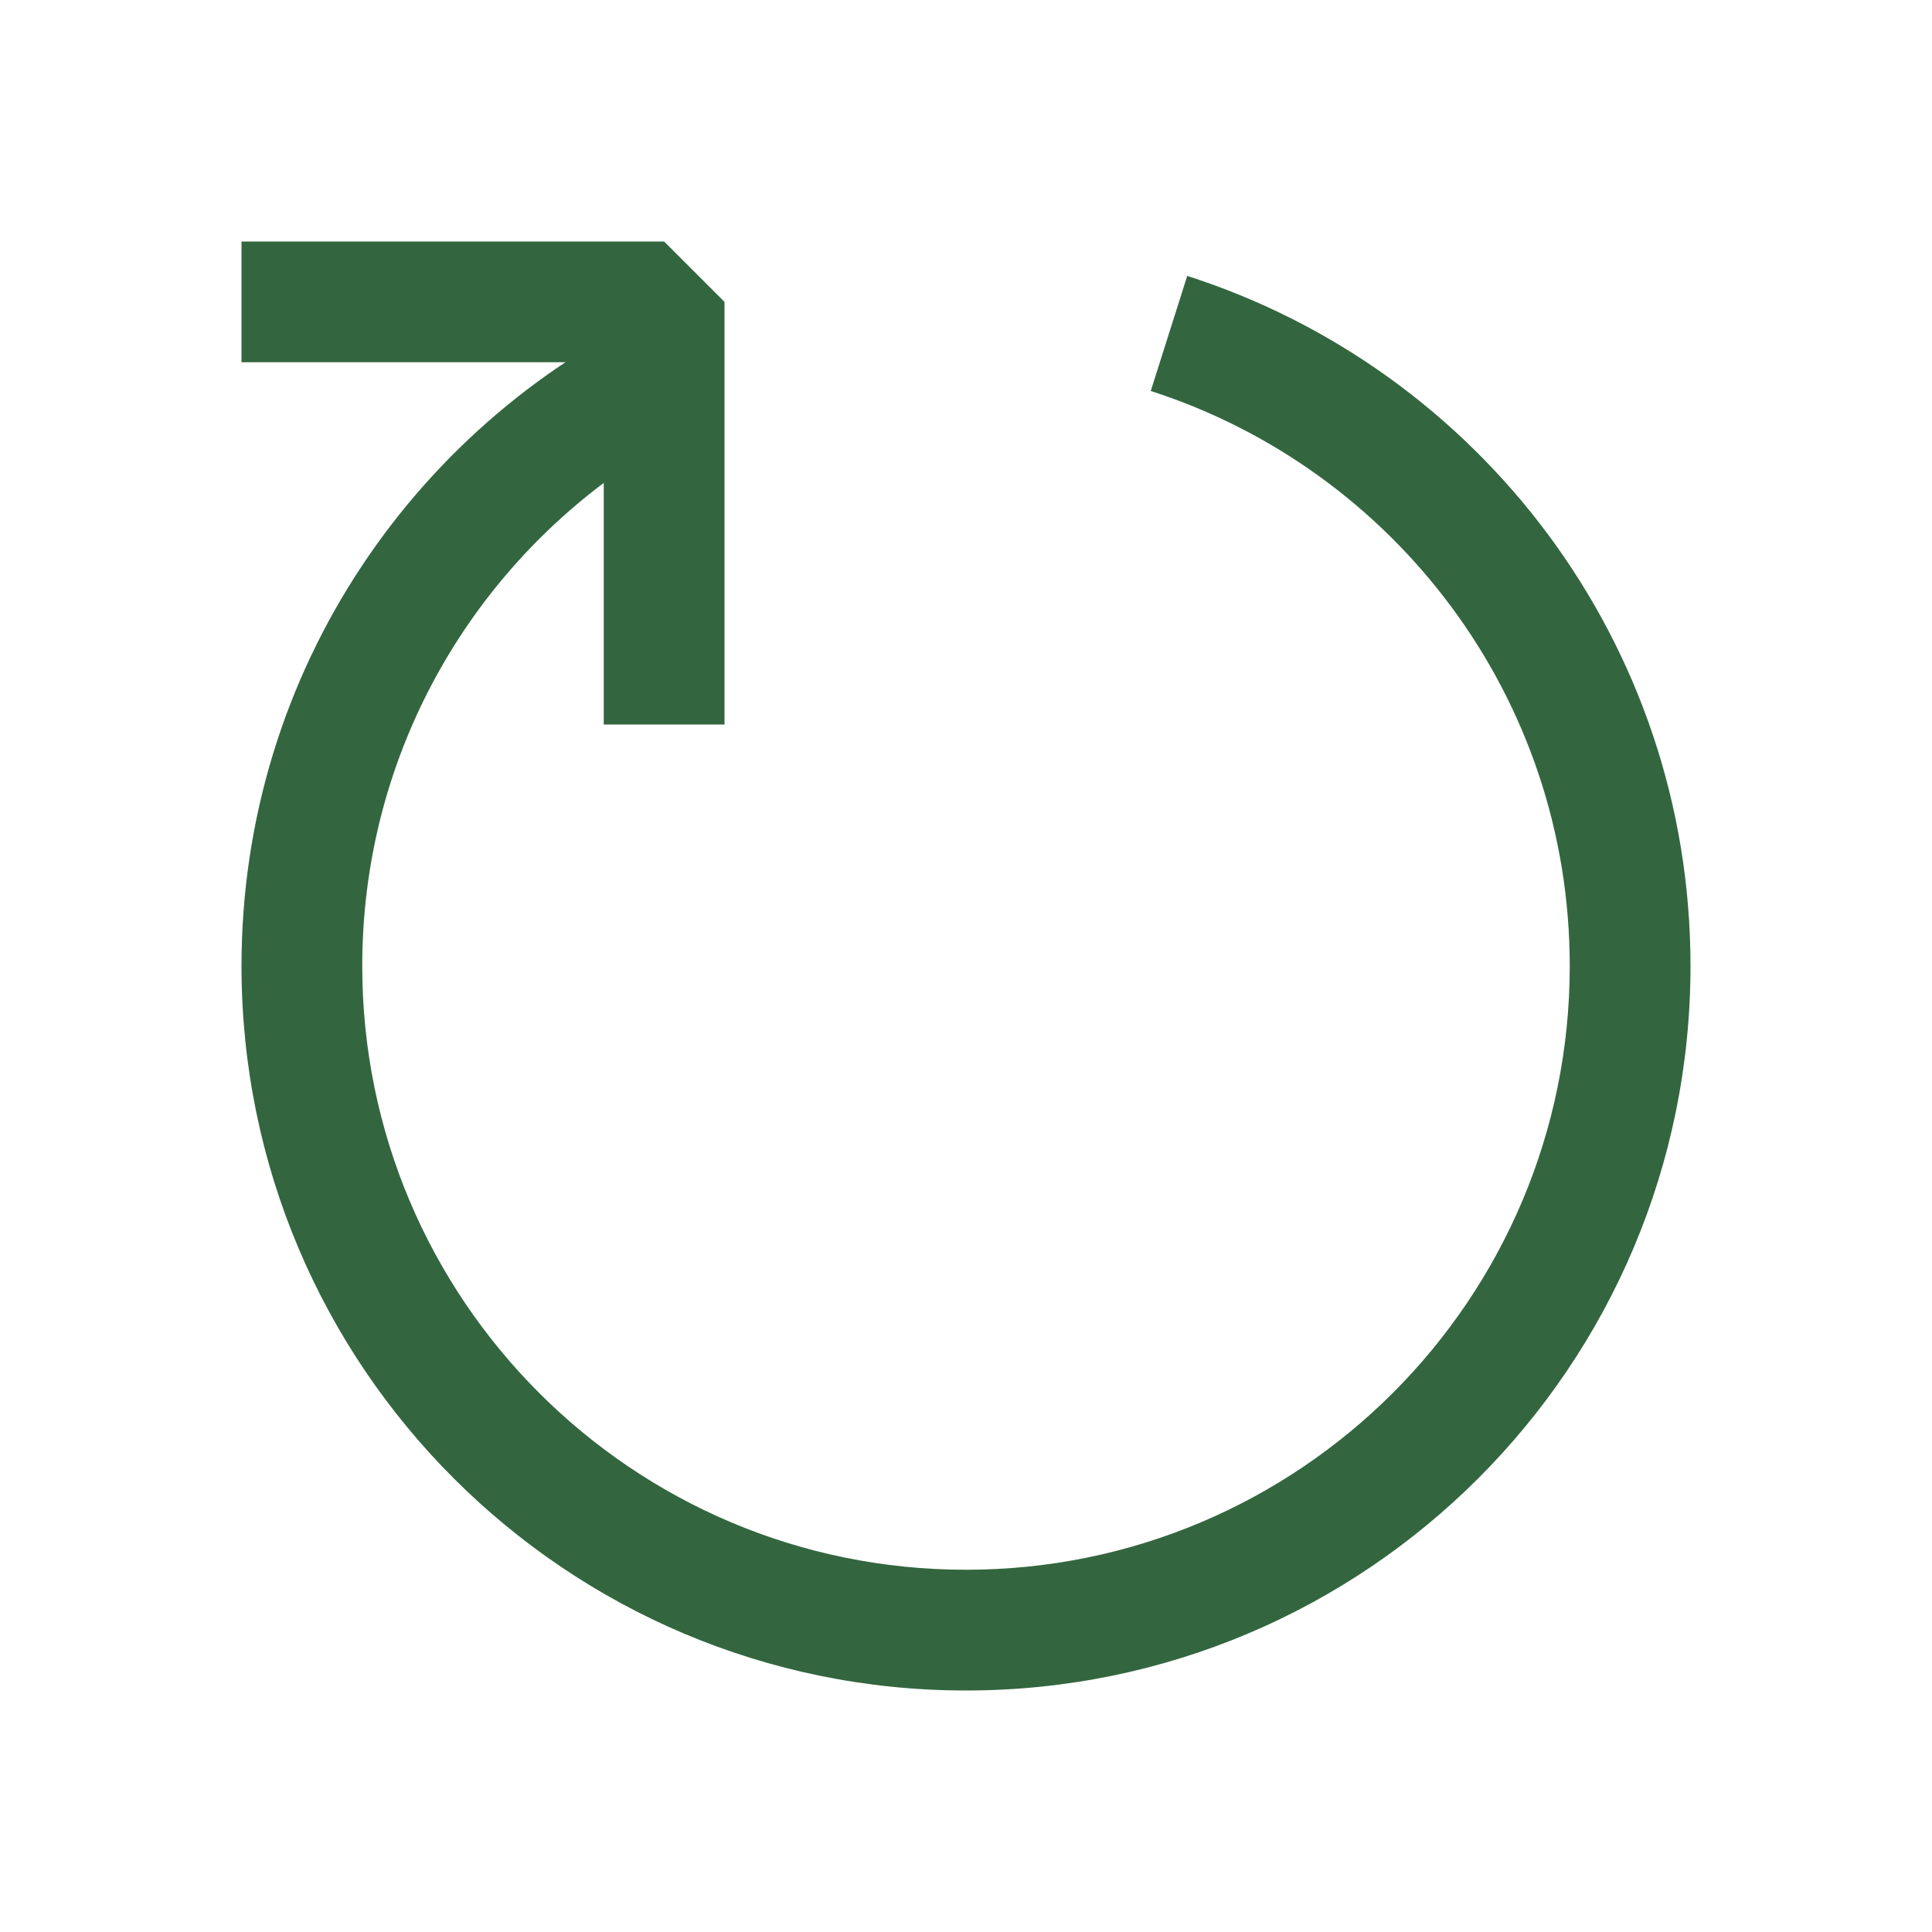
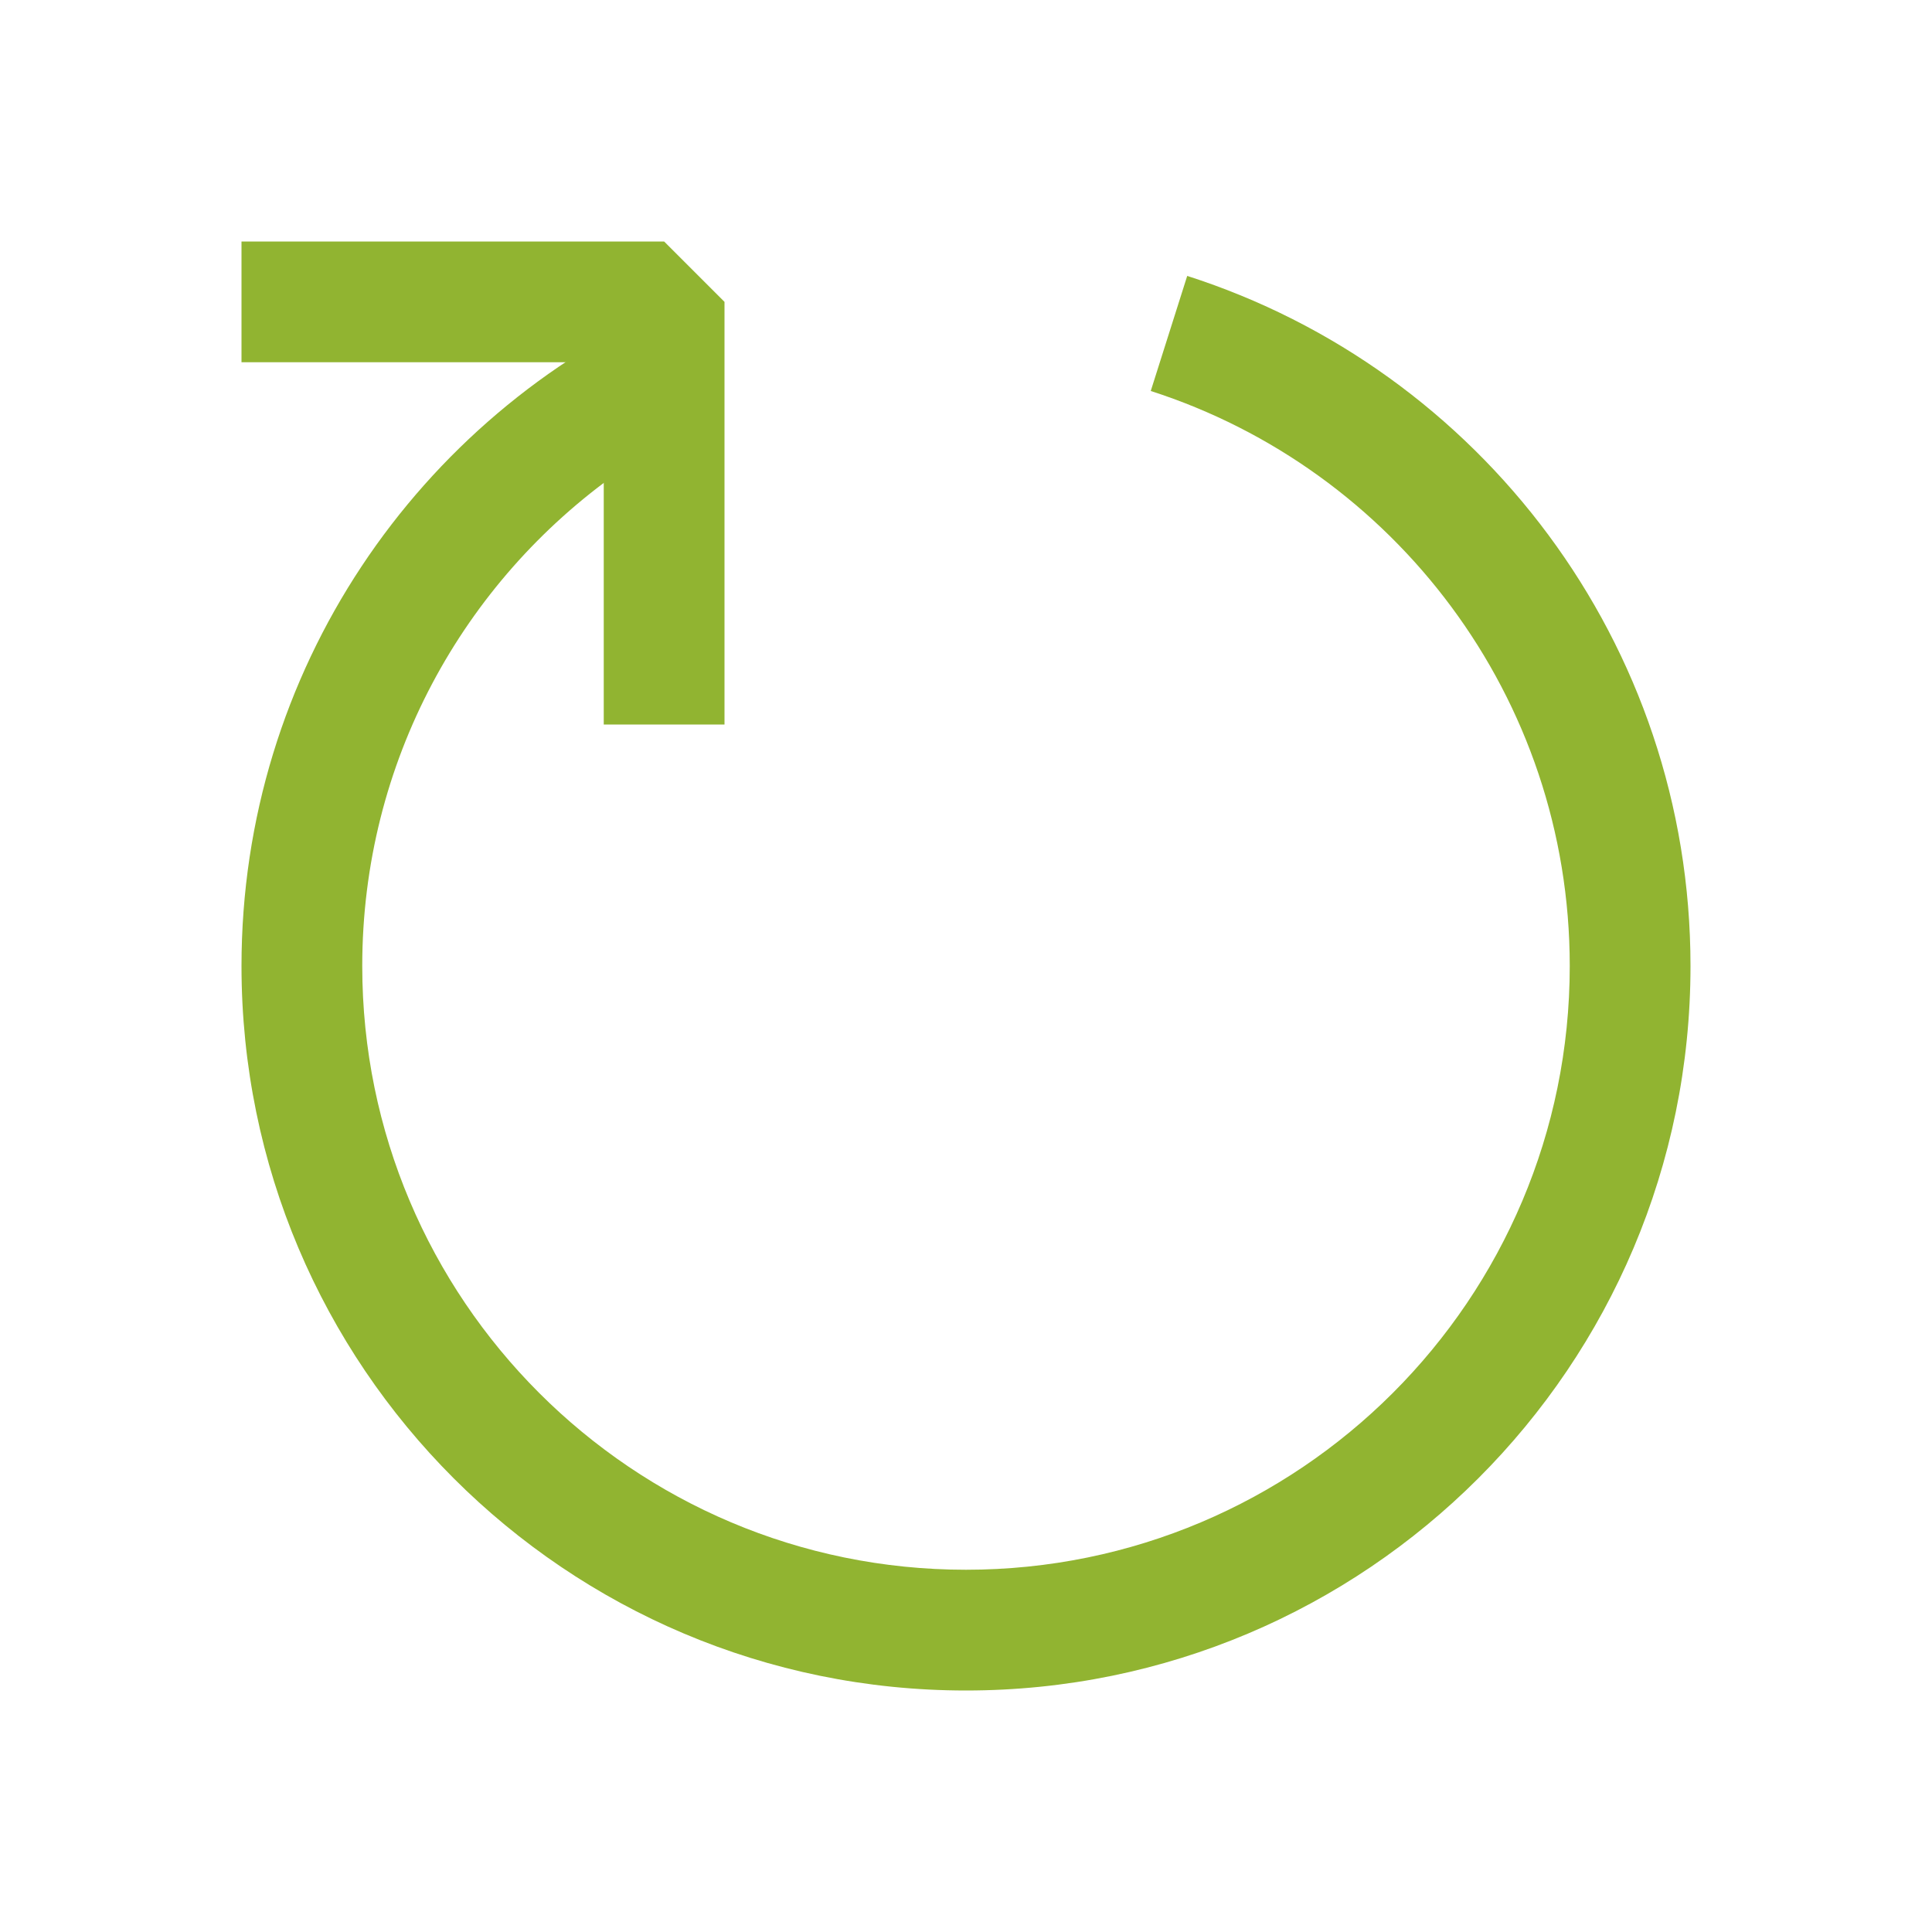
<svg xmlns="http://www.w3.org/2000/svg" width="800px" height="800px" viewBox="0 0 16 16" fill="none">
-   <path fill-rule="evenodd" clip-rule="evenodd" d="M5.563 2.516C3.463 3.45 2 5.554 2 8C2 11.314 4.686 14 8 14C11.314 14 14 11.314 14 8C14 5.325 12.25 3.059 9.832 2.285L9.53 3.238C11.543 3.885 13 5.772 13 8C13 10.761 10.761 13 8 13C5.239 13 3 10.761 3 8C3 6.311 3.837 4.818 5.12 3.912L5.563 2.516Z" fill="#33663f" />
-   <path fill-rule="evenodd" clip-rule="evenodd" d="M5 3H2V2H5.5L6 2.5V6H5V3Z" fill="#33663f" />
+   <path fill-rule="evenodd" clip-rule="evenodd" d="M5.563 2.516C3.463 3.45 2 5.554 2 8C2 11.314 4.686 14 8 14C11.314 14 14 11.314 14 8C14 5.325 12.25 3.059 9.832 2.285L9.53 3.238C11.543 3.885 13 5.772 13 8C13 10.761 10.761 13 8 13C5.239 13 3 10.761 3 8C3 6.311 3.837 4.818 5.12 3.912L5.563 2.516Z" fill="#91B431" />
+   <path fill-rule="evenodd" clip-rule="evenodd" d="M5 3H2V2H5.5L6 2.5V6H5V3Z" fill="#91B431" />
</svg>
